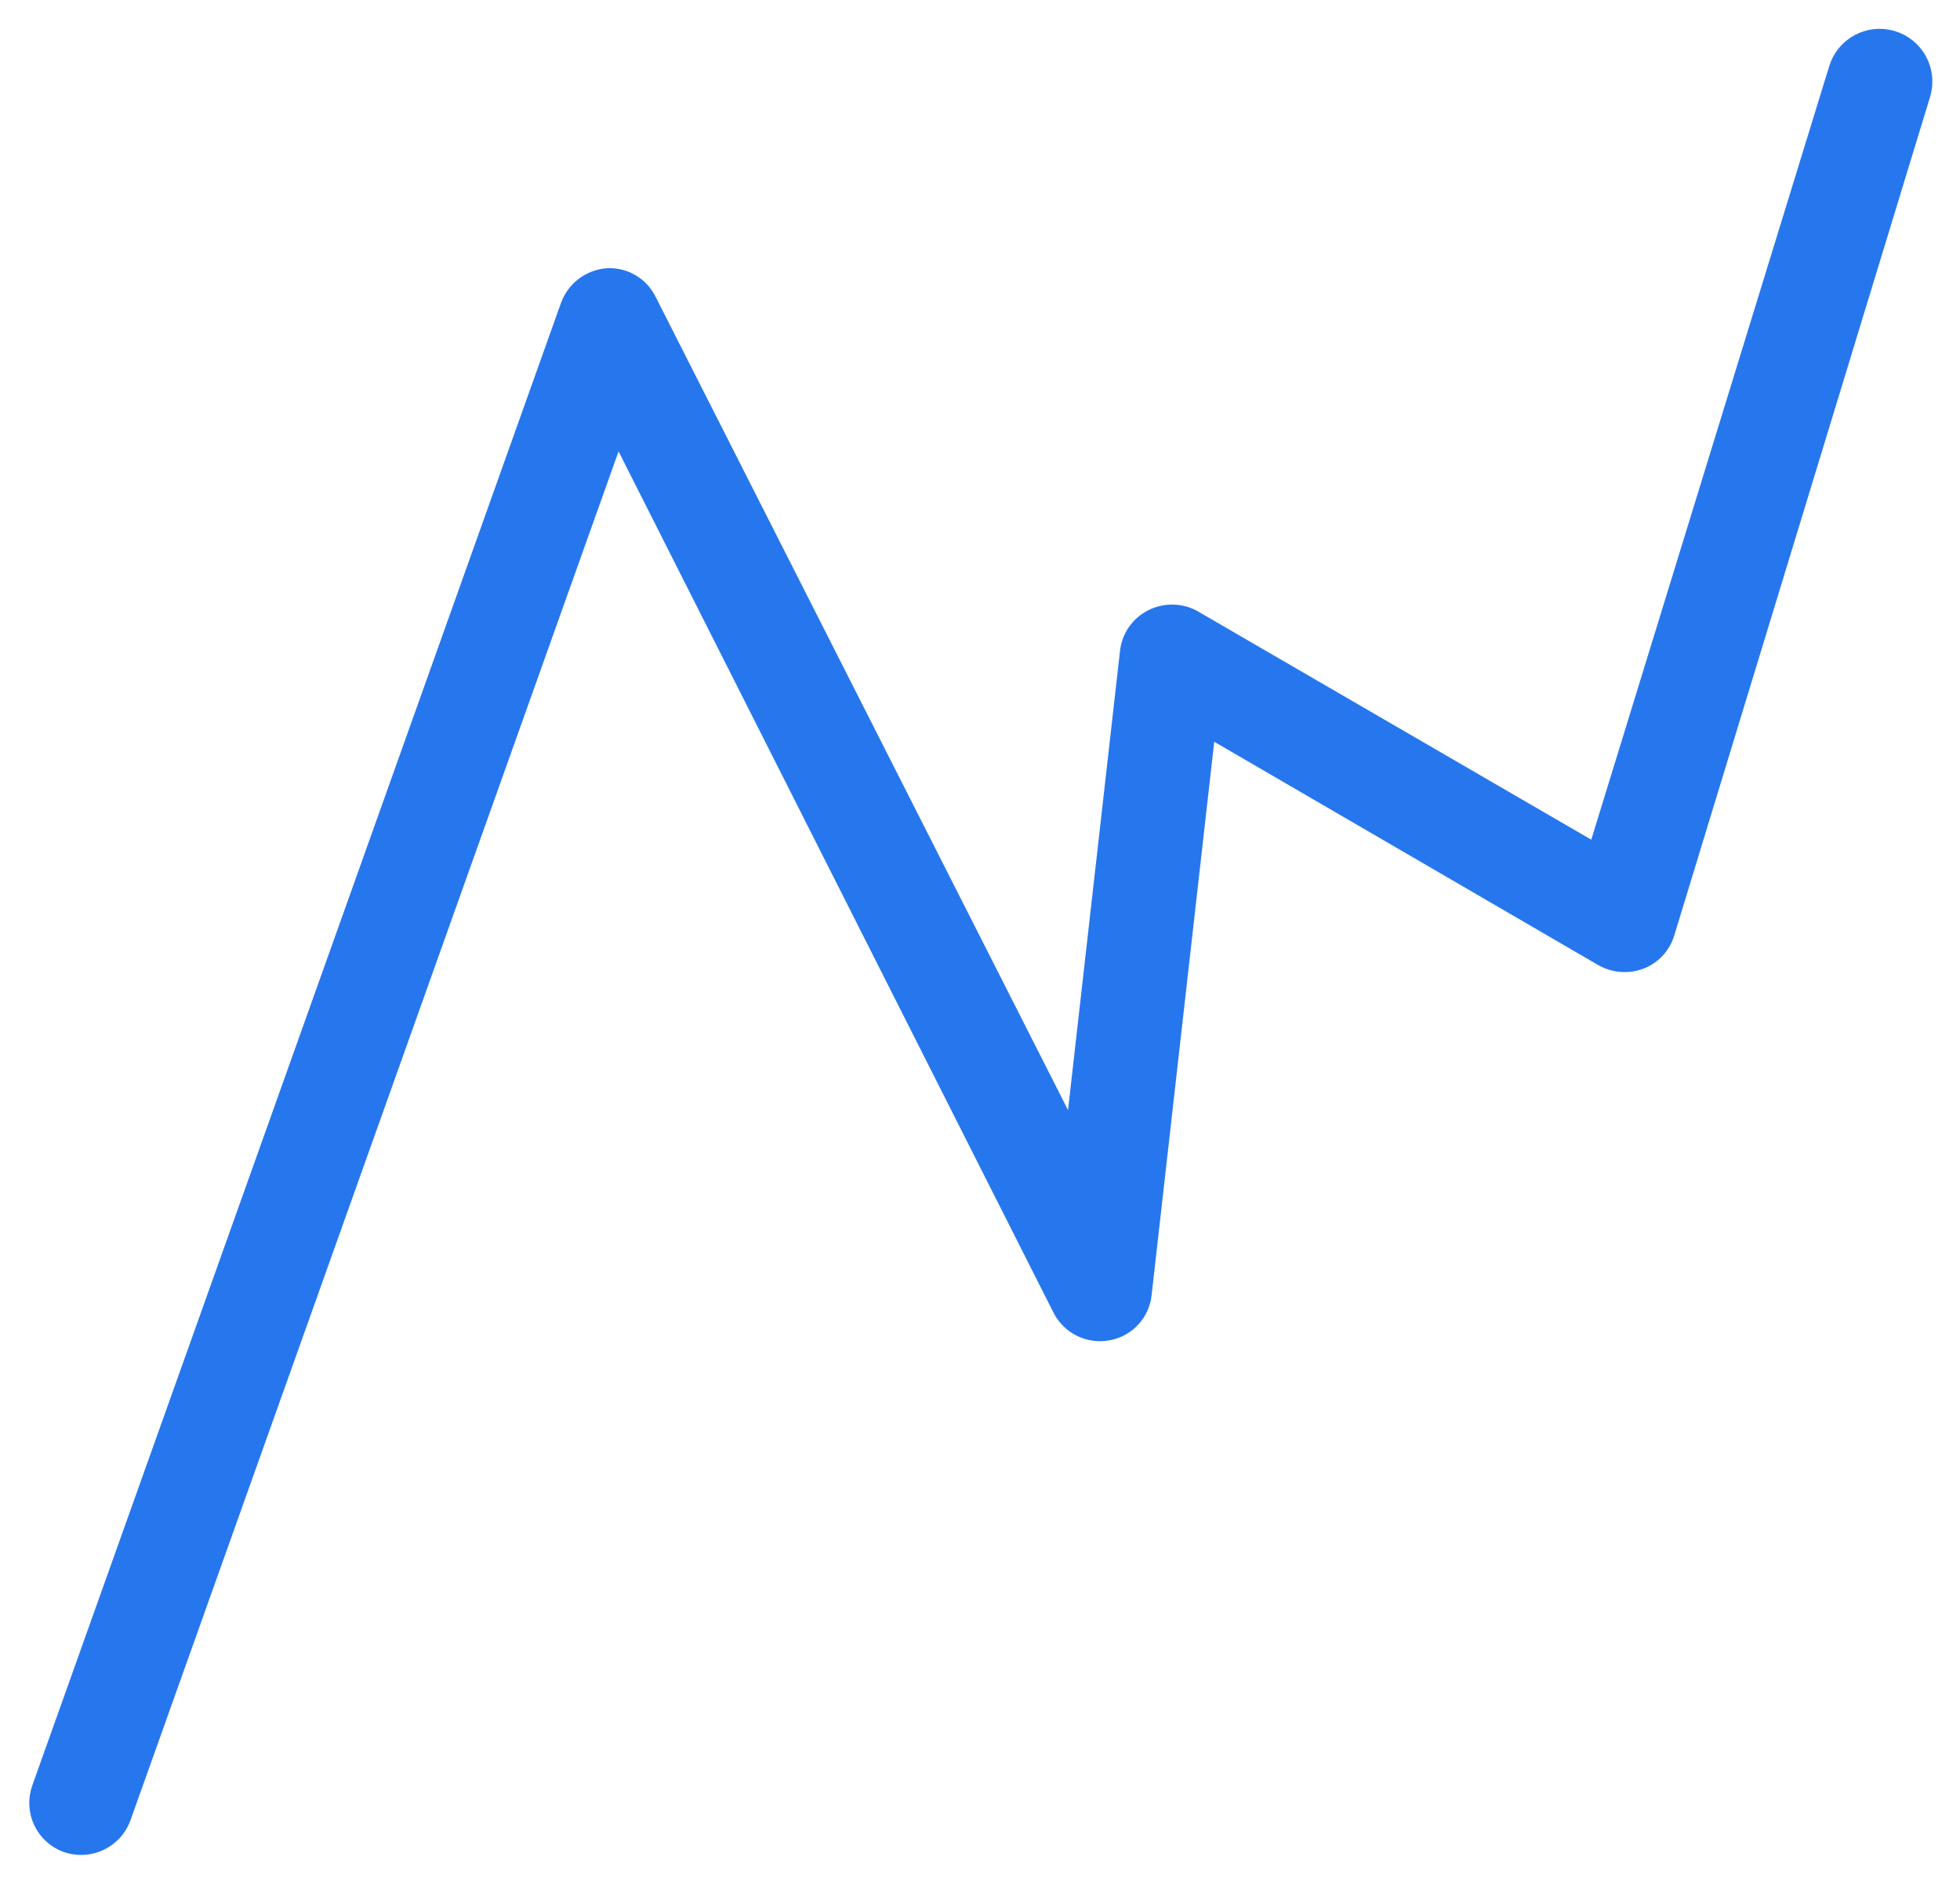
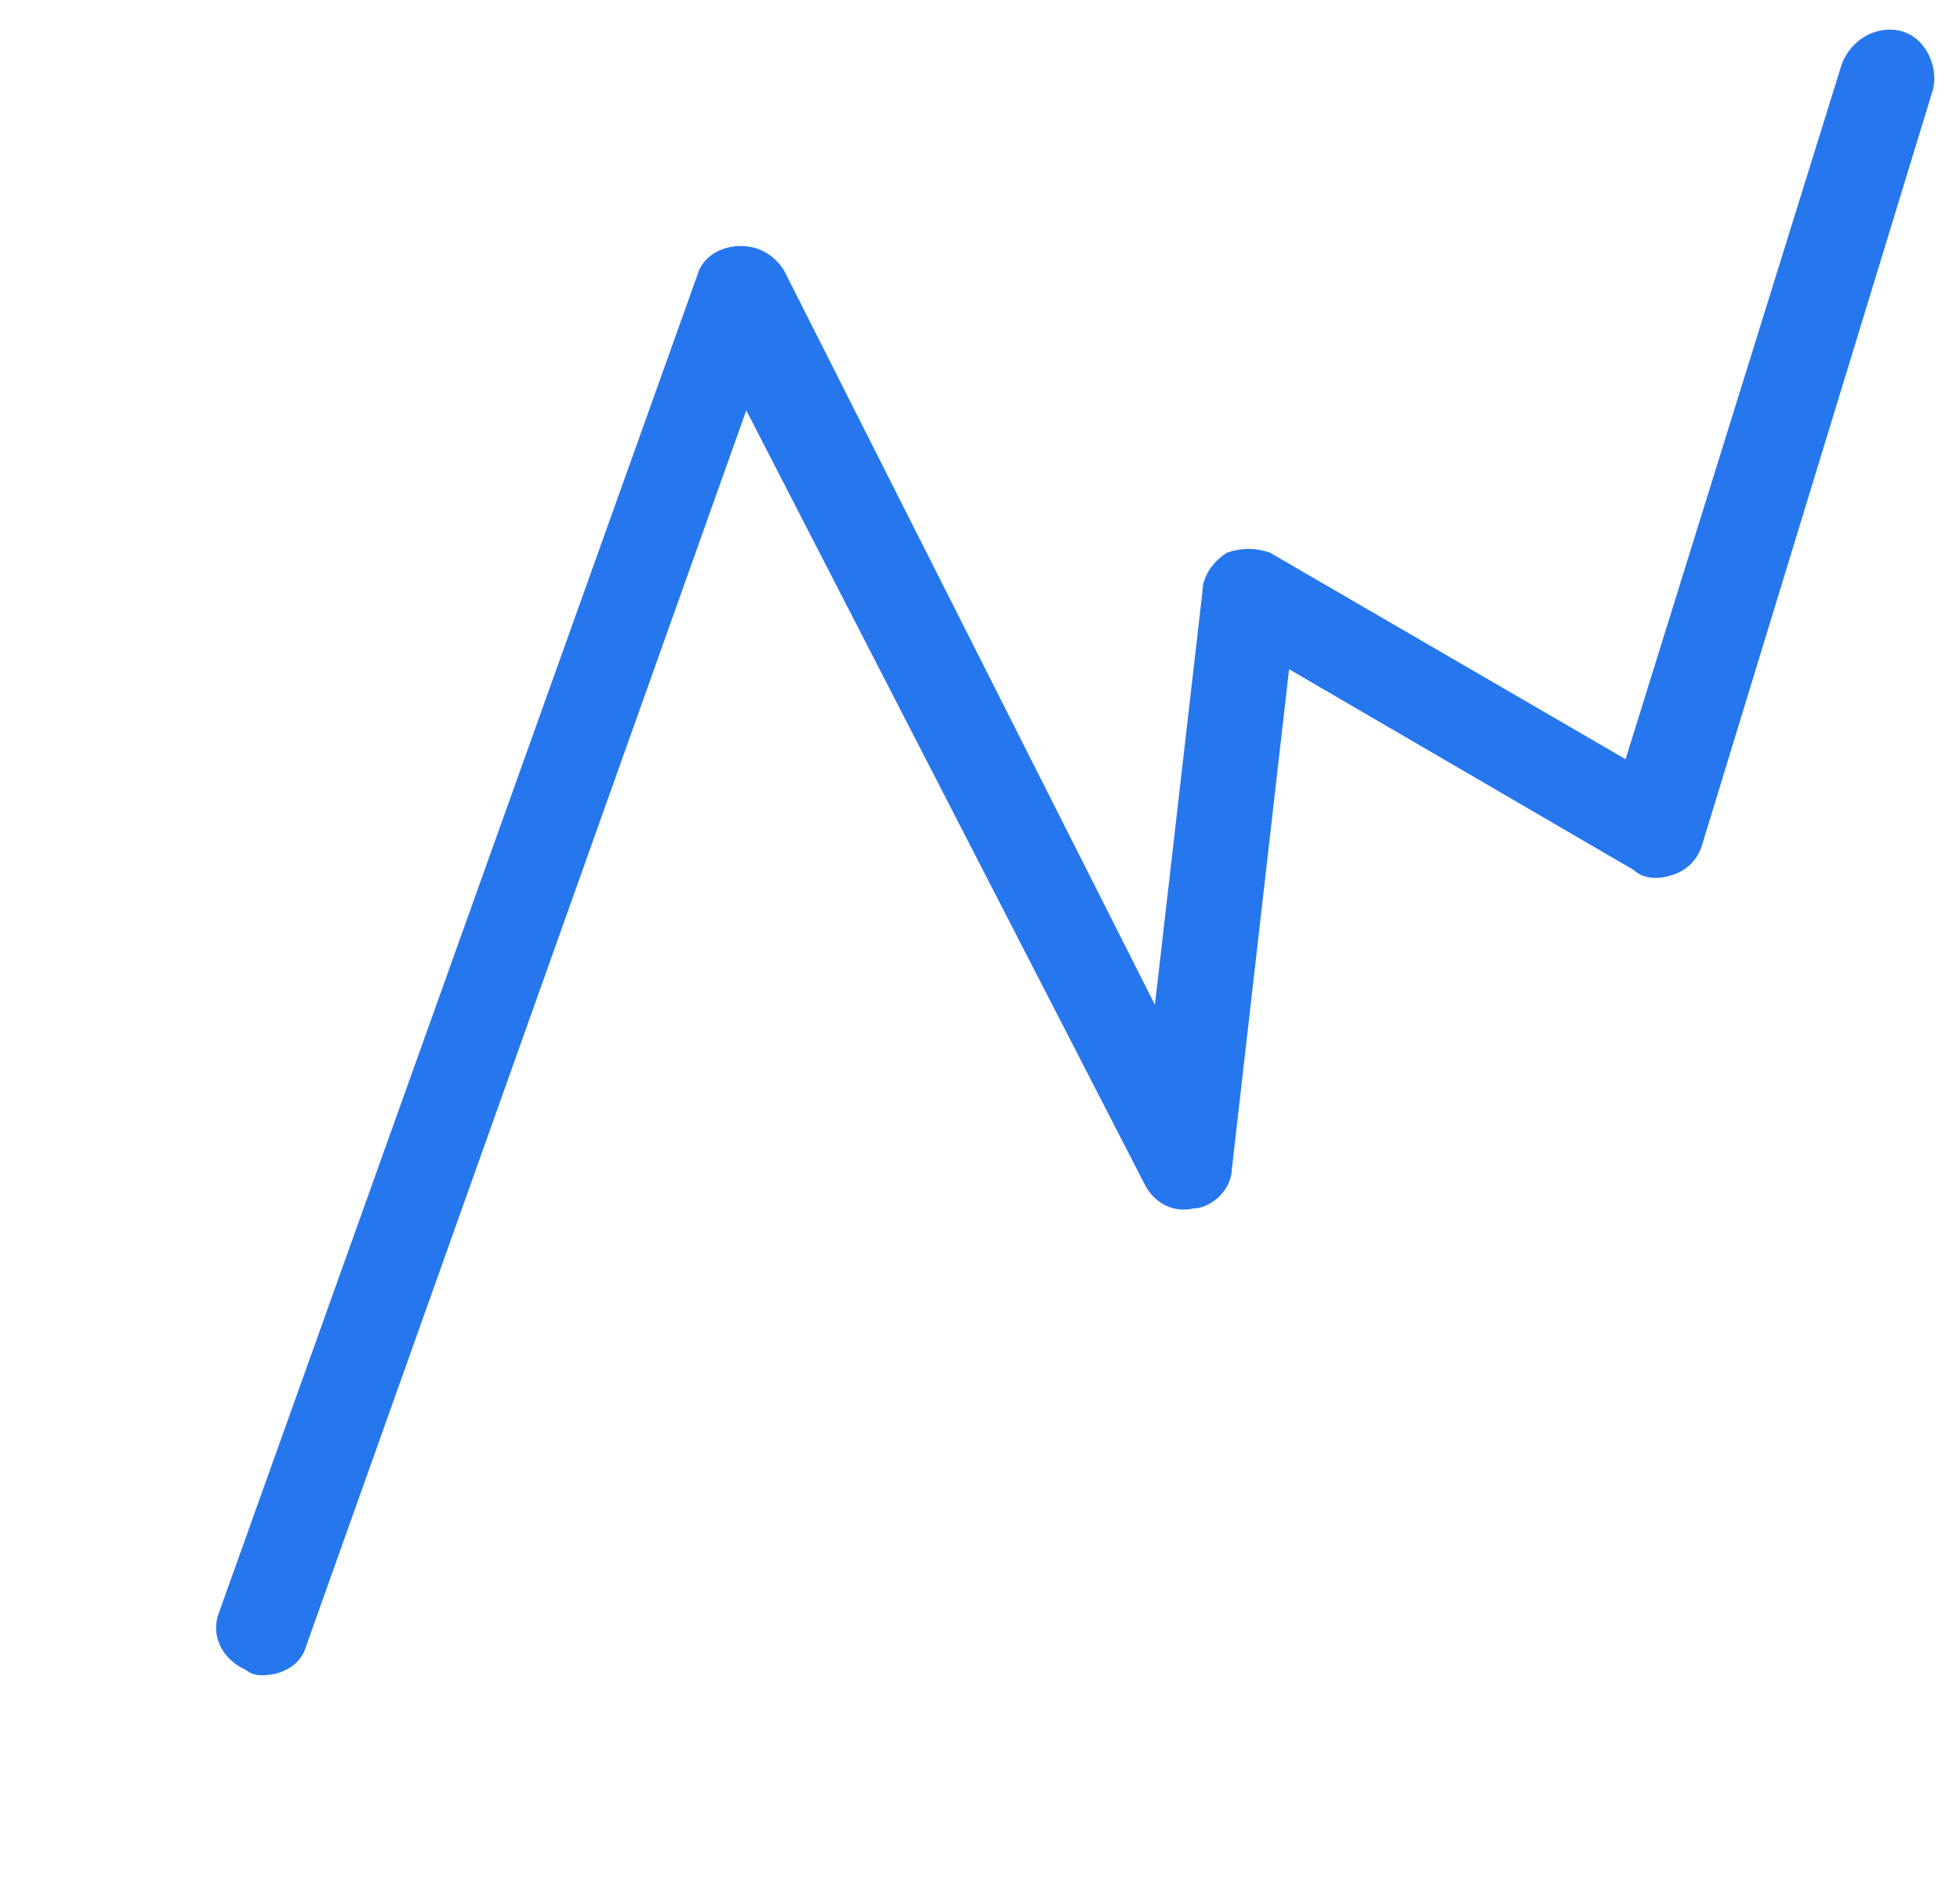
- <svg xmlns="http://www.w3.org/2000/svg" viewBox="0 0 50 48">
-   <defs>
-     <style>.cls-1{fill:#2677ed;stroke:#2677ed;stroke-miterlimit:10;stroke-width:0.5px;}</style>
-   </defs>
-   <g id="Calque_7" data-name="Calque 7">
-     <path class="cls-1" d="M2.07,47.06A1.13,1.13,0,0,1,1.71,47a1.08,1.08,0,0,1-.65-1.38L14.55,7.8a1.1,1.1,0,0,1,.95-.71,1.06,1.06,0,0,1,1,.59L27.4,29.17l1.42-12.54a1.07,1.07,0,0,1,.58-.84,1.1,1.1,0,0,1,1,0l10.34,6L46.9,1.77A1.07,1.07,0,1,1,49,2.39l-6.53,21.4a1.06,1.06,0,0,1-.63.68,1.11,1.11,0,0,1-.94-.07L30.77,18.51,29.13,33a1.06,1.06,0,0,1-.88.94,1.08,1.08,0,0,1-1.15-.57L15.74,10.88,3.09,46.35A1.09,1.09,0,0,1,2.07,47.06Z" />
+ <svg xmlns="http://www.w3.org/2000/svg" version="1.1" id="Calque_1" x="0px" y="0px" viewBox="0 0 50 48" style="enable-background:new 0 0 50 48;" xml:space="preserve">
+   <style type="text/css">
+ 	.st0{fill:#2677ED;stroke:#2677ED;stroke-width:0.451;stroke-miterlimit:10;}
+ </style>
+   <g id="Calque_7">
+     <path class="st0" d="M6.7,42.5c-0.1,0-0.2,0-0.3-0.1c-0.5-0.2-0.8-0.7-0.6-1.2L18,7.1c0.1-0.4,0.5-0.6,0.9-0.6   c0.4,0,0.7,0.2,0.9,0.5l9.8,19.4l1.3-11.3c0-0.3,0.2-0.6,0.5-0.8c0.3-0.1,0.6-0.1,0.9,0l9.3,5.4l5.6-18c0.2-0.5,0.7-0.8,1.2-0.7   s0.8,0.7,0.7,1.2l-5.9,19.3c-0.1,0.3-0.3,0.5-0.6,0.6c-0.3,0.1-0.6,0.1-0.8-0.1l-9.1-5.3l-1.5,13.1c0,0.4-0.4,0.8-0.8,0.8   c-0.4,0.1-0.8-0.1-1-0.5L19,9.9l-11.4,32C7.5,42.3,7.1,42.5,6.7,42.5z" />
  </g>
</svg>
